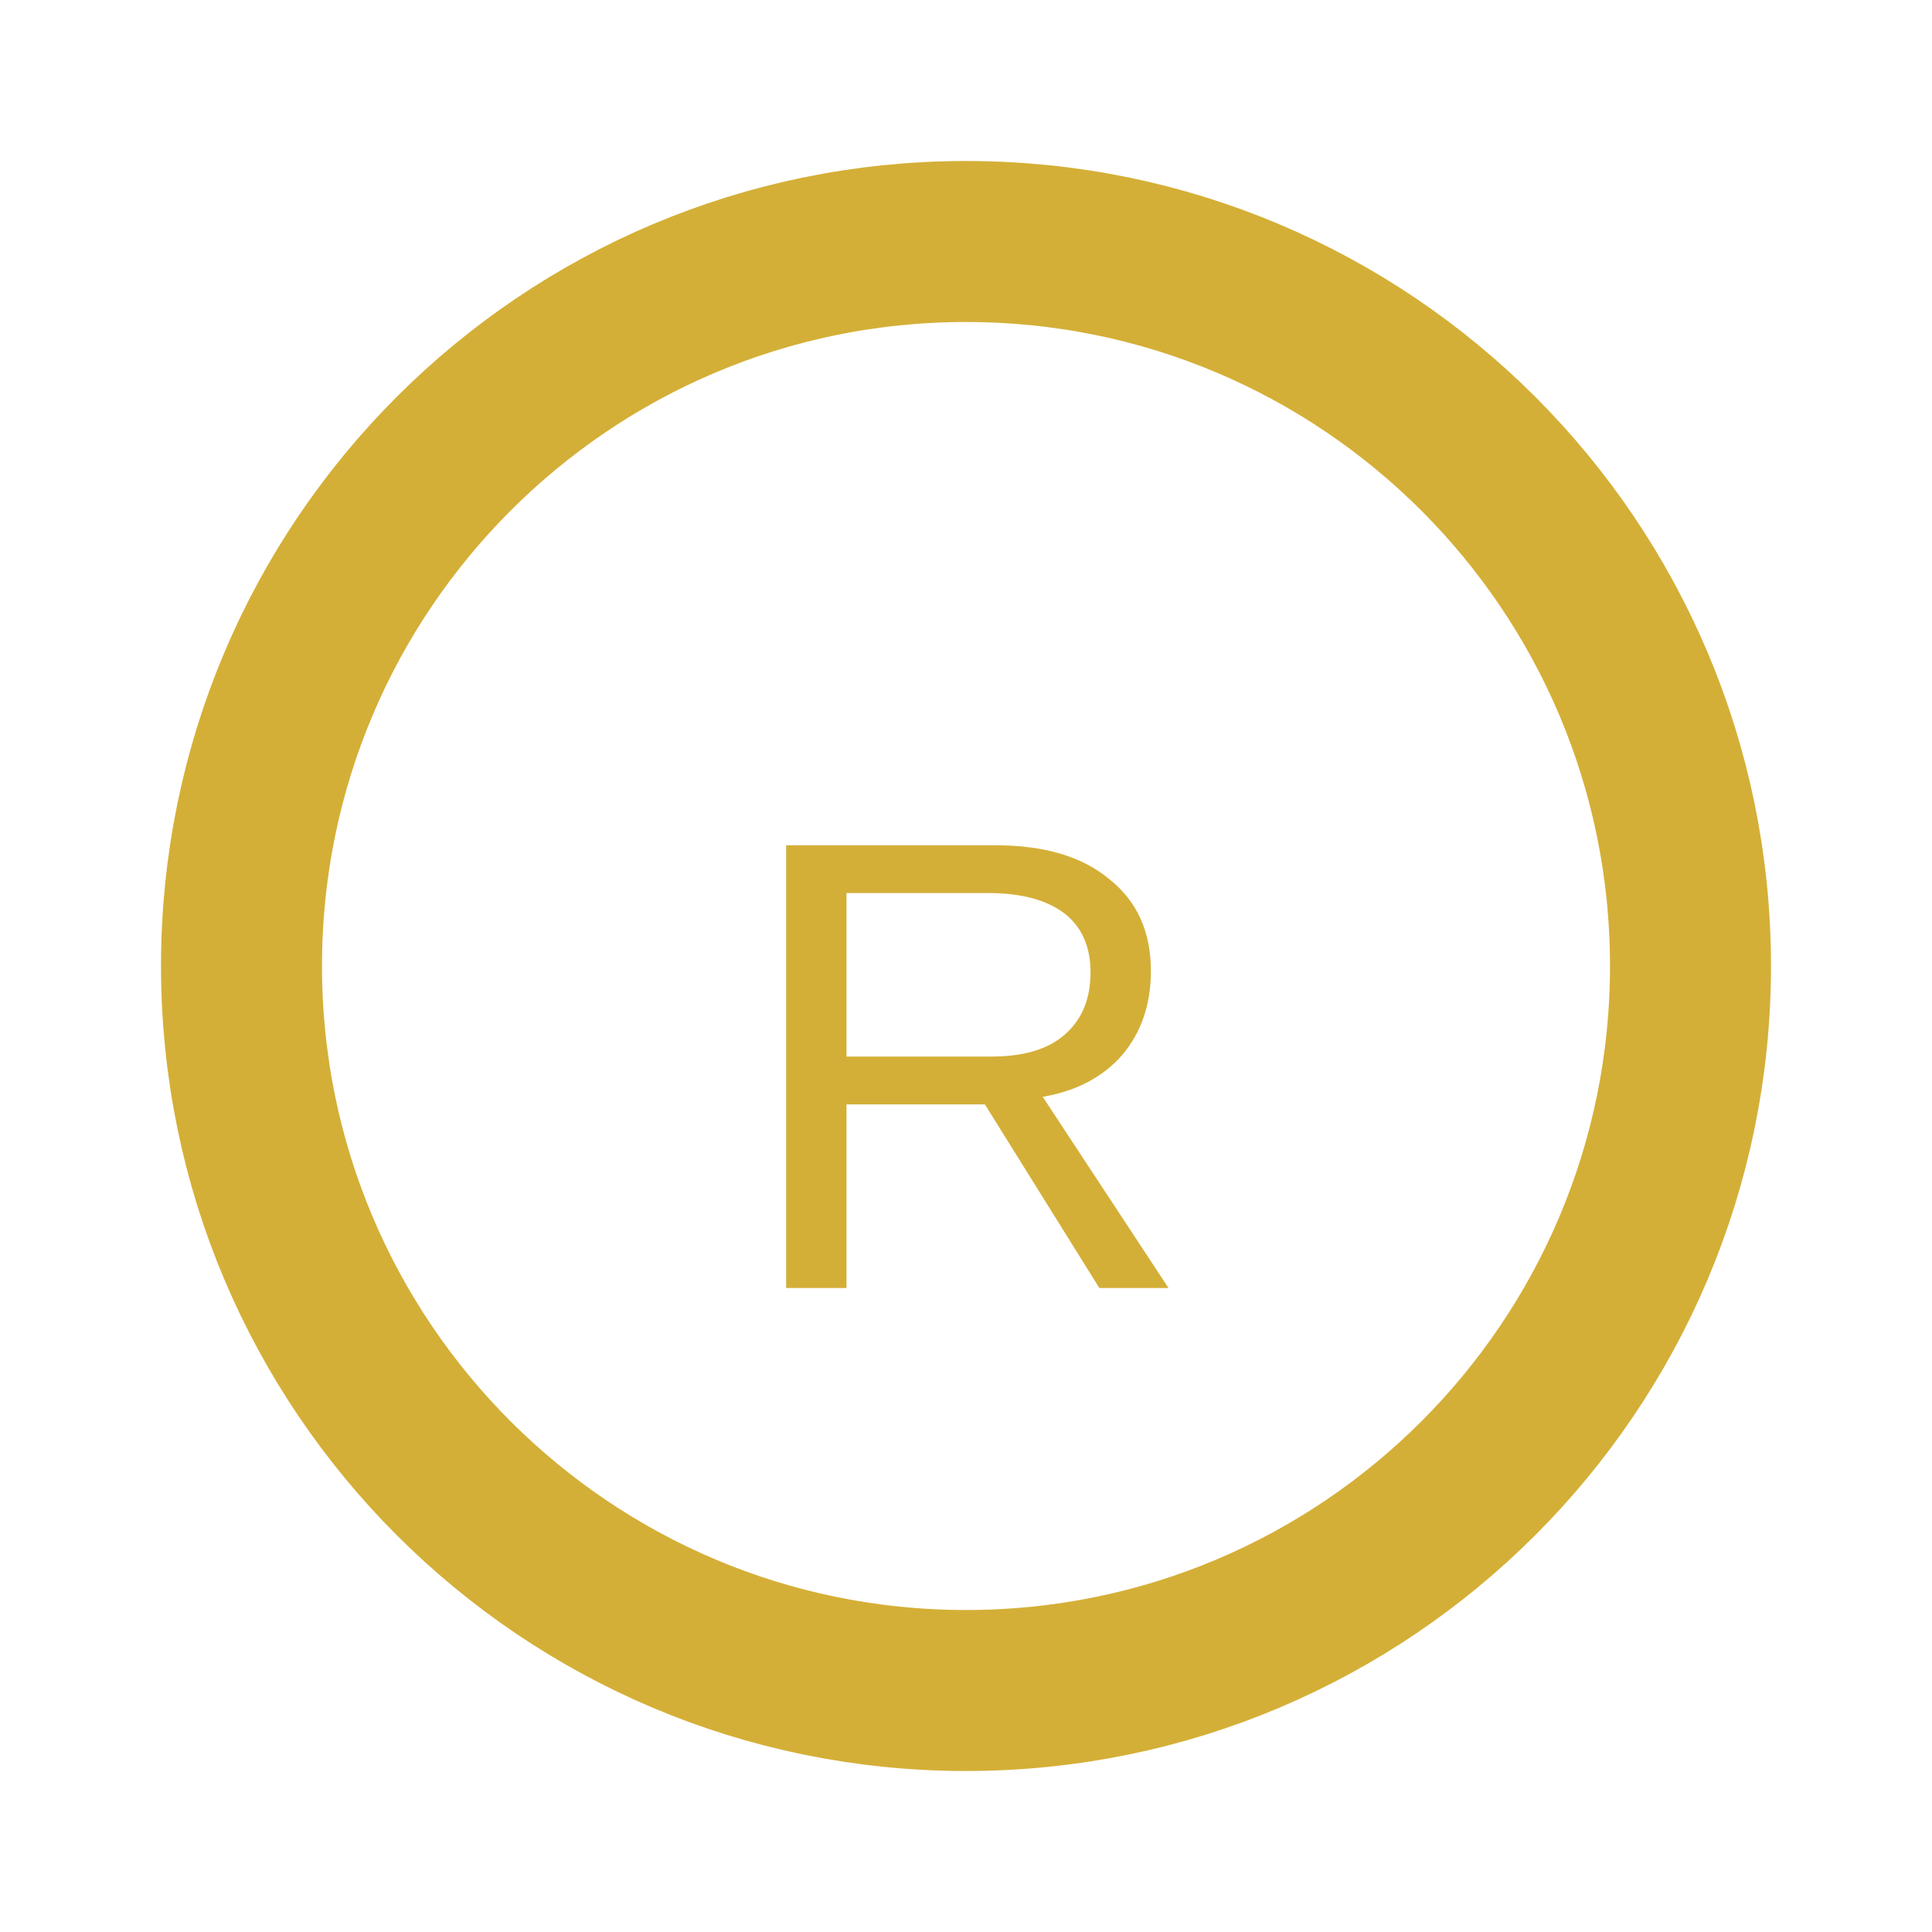
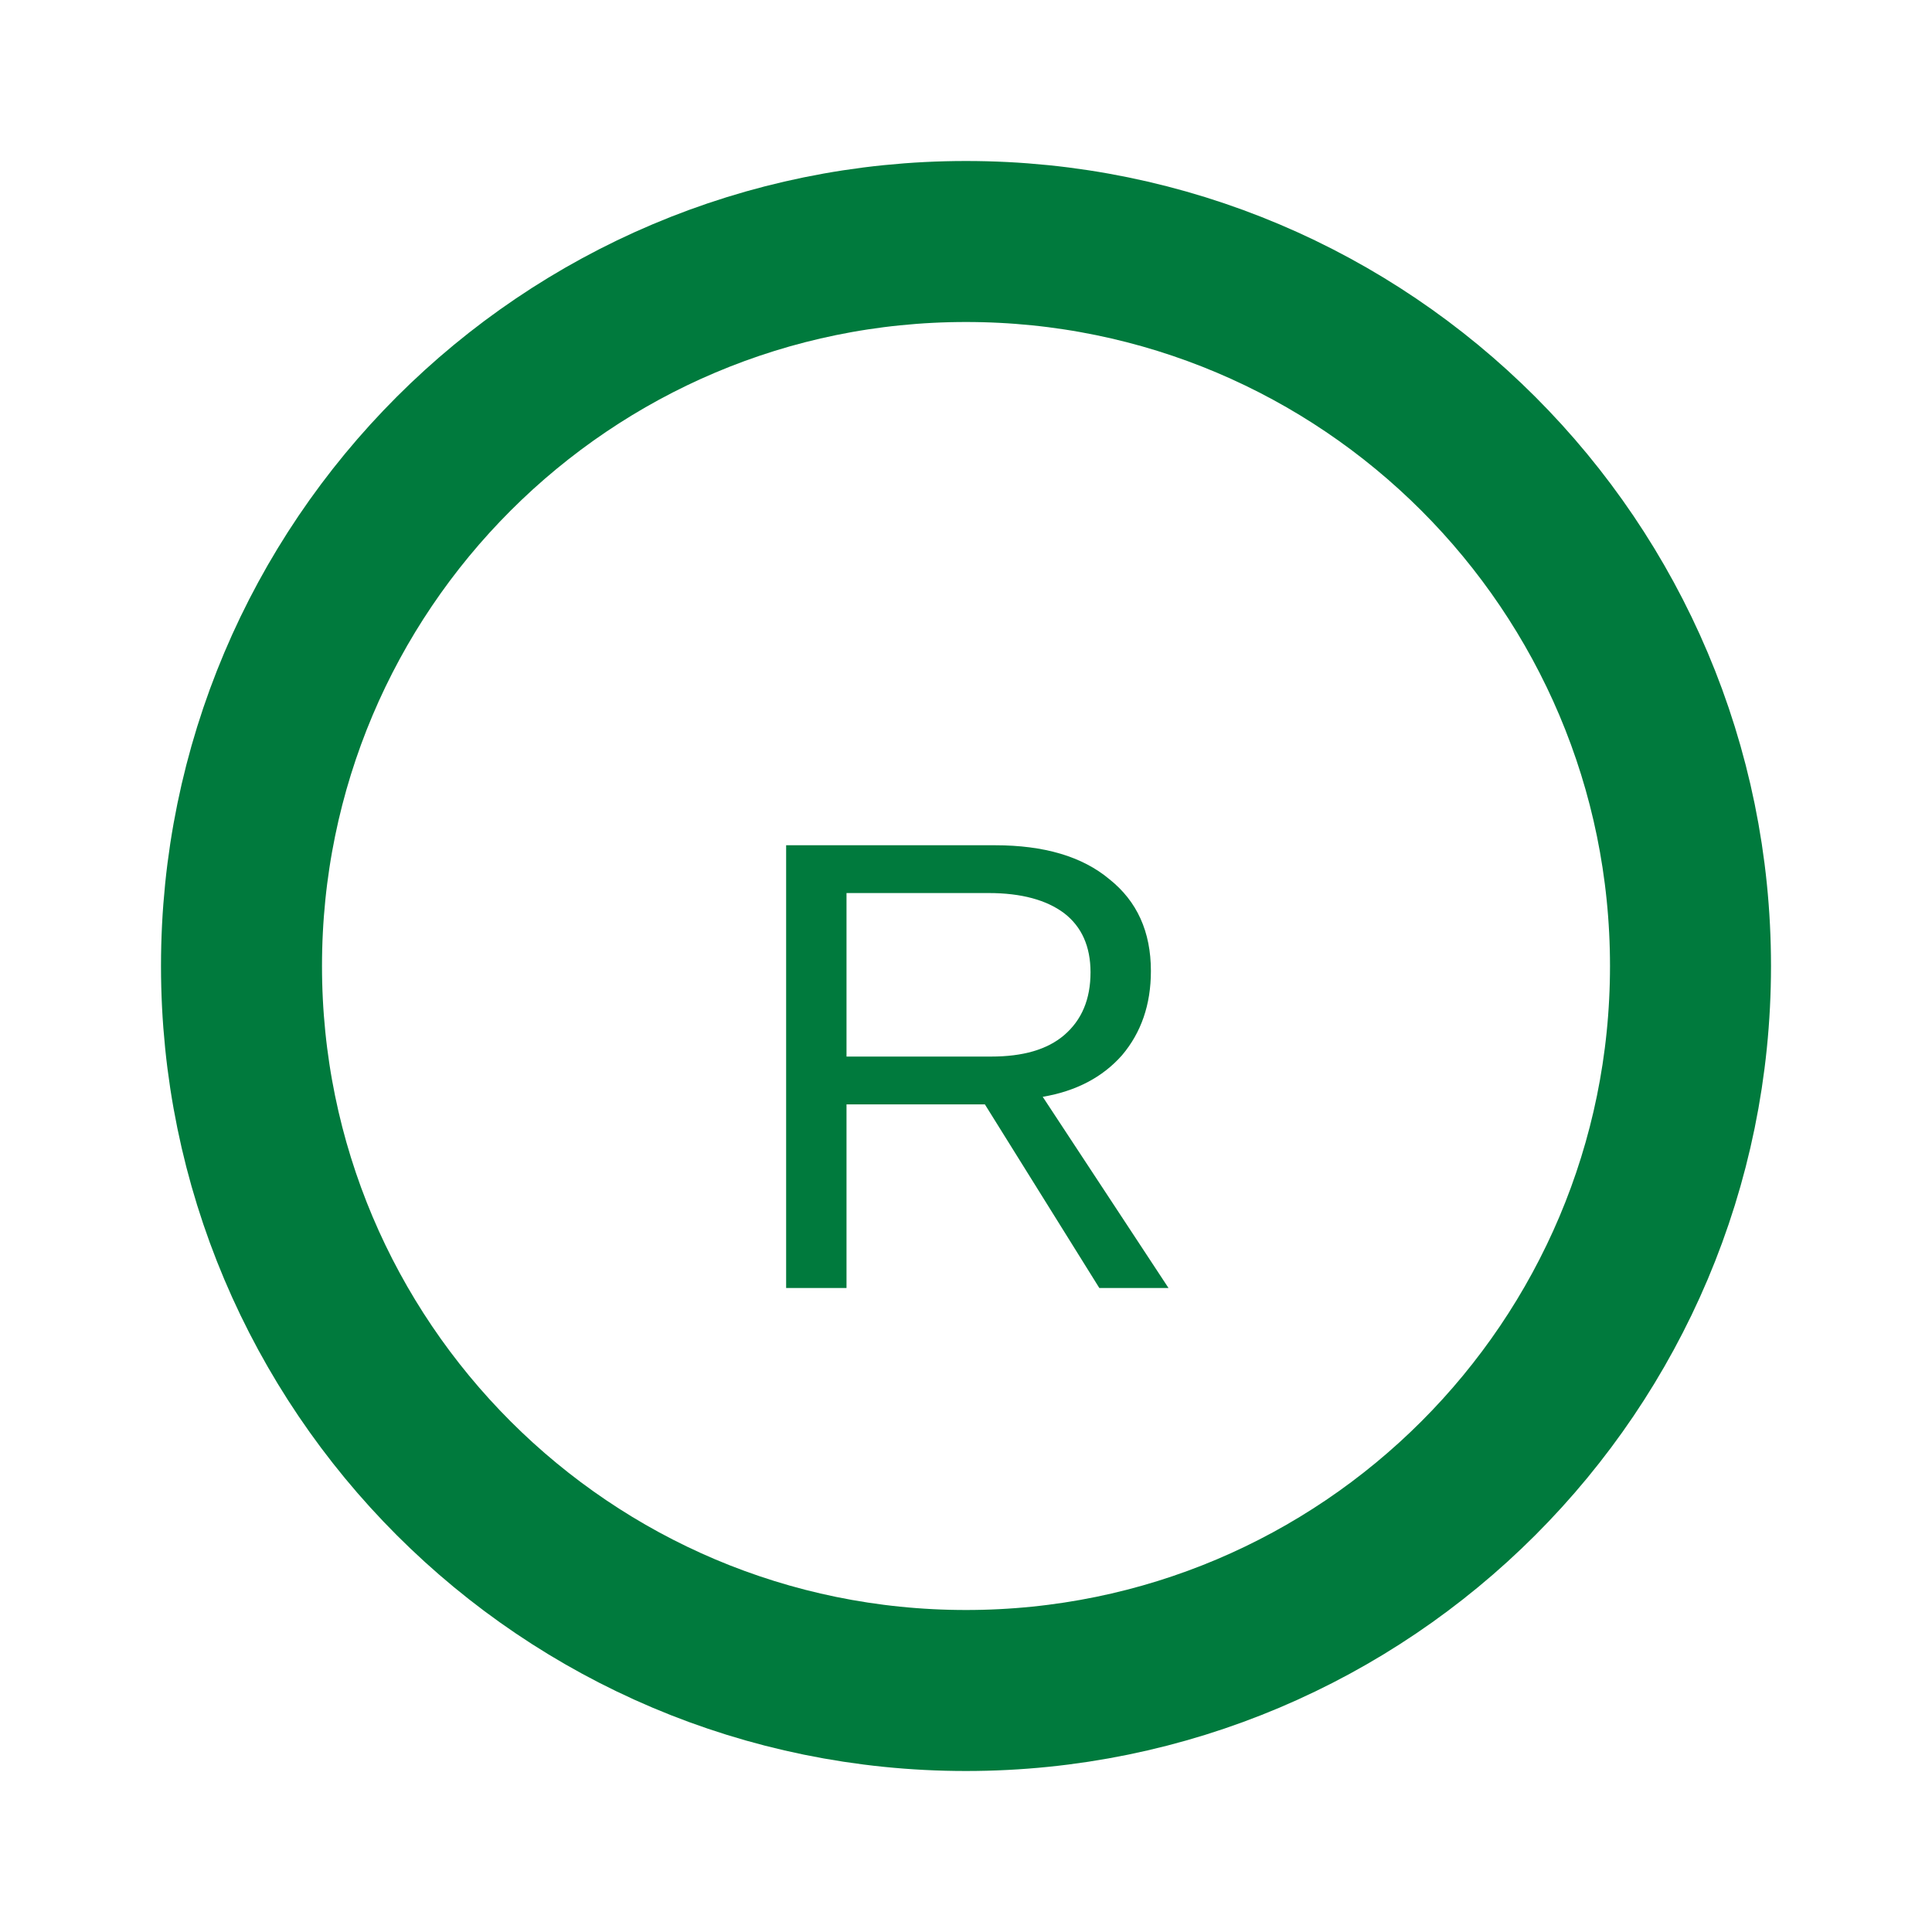
<svg xmlns="http://www.w3.org/2000/svg" viewBox="0 0 24 24">
-   <circle cx="12" cy="12" r="9" stroke="#d4af37" fill="none" stroke-width="2" />
-   <text x="12" y="16" text-anchor="middle" font-family="Arial" font-size="8" fill="#d4af37">R</text>
+   <circle cx="12" cy="12" r="9" stroke="#007a3d" fill="none" stroke-width="2" />
+   <text x="12" y="16" text-anchor="middle" font-family="Arial" font-size="8" fill="#007a3d">R</text>
</svg>
